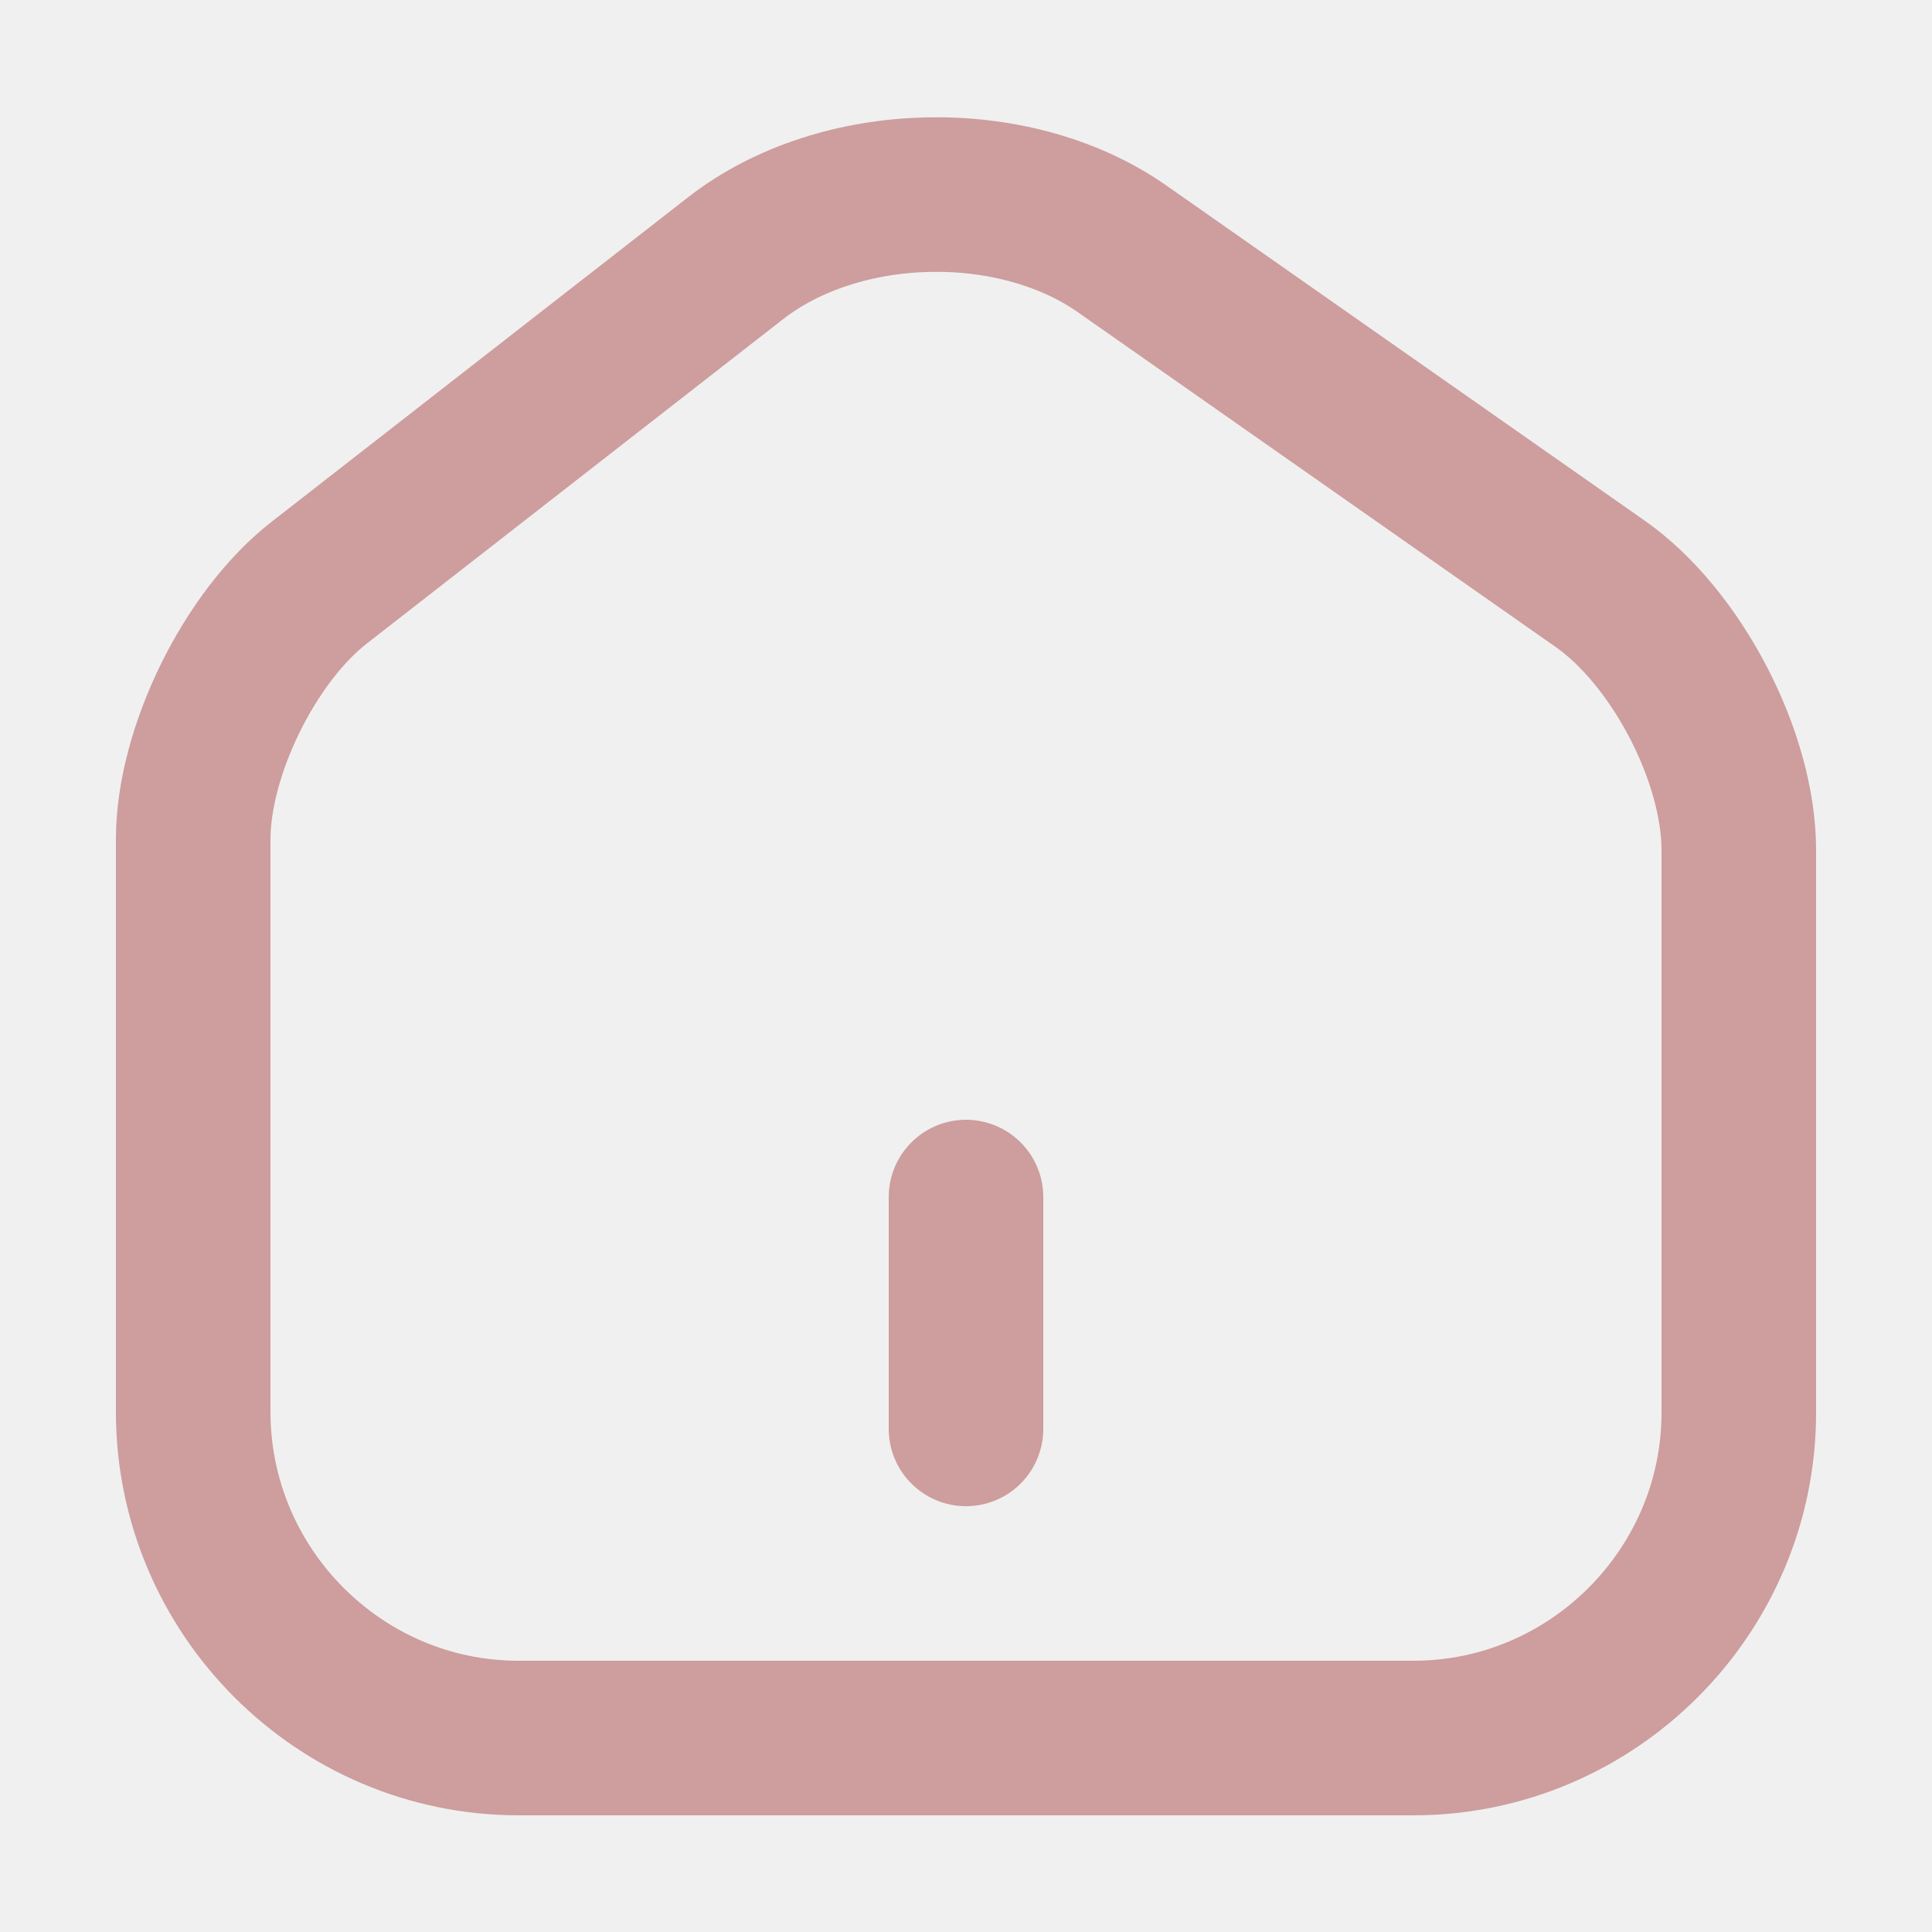
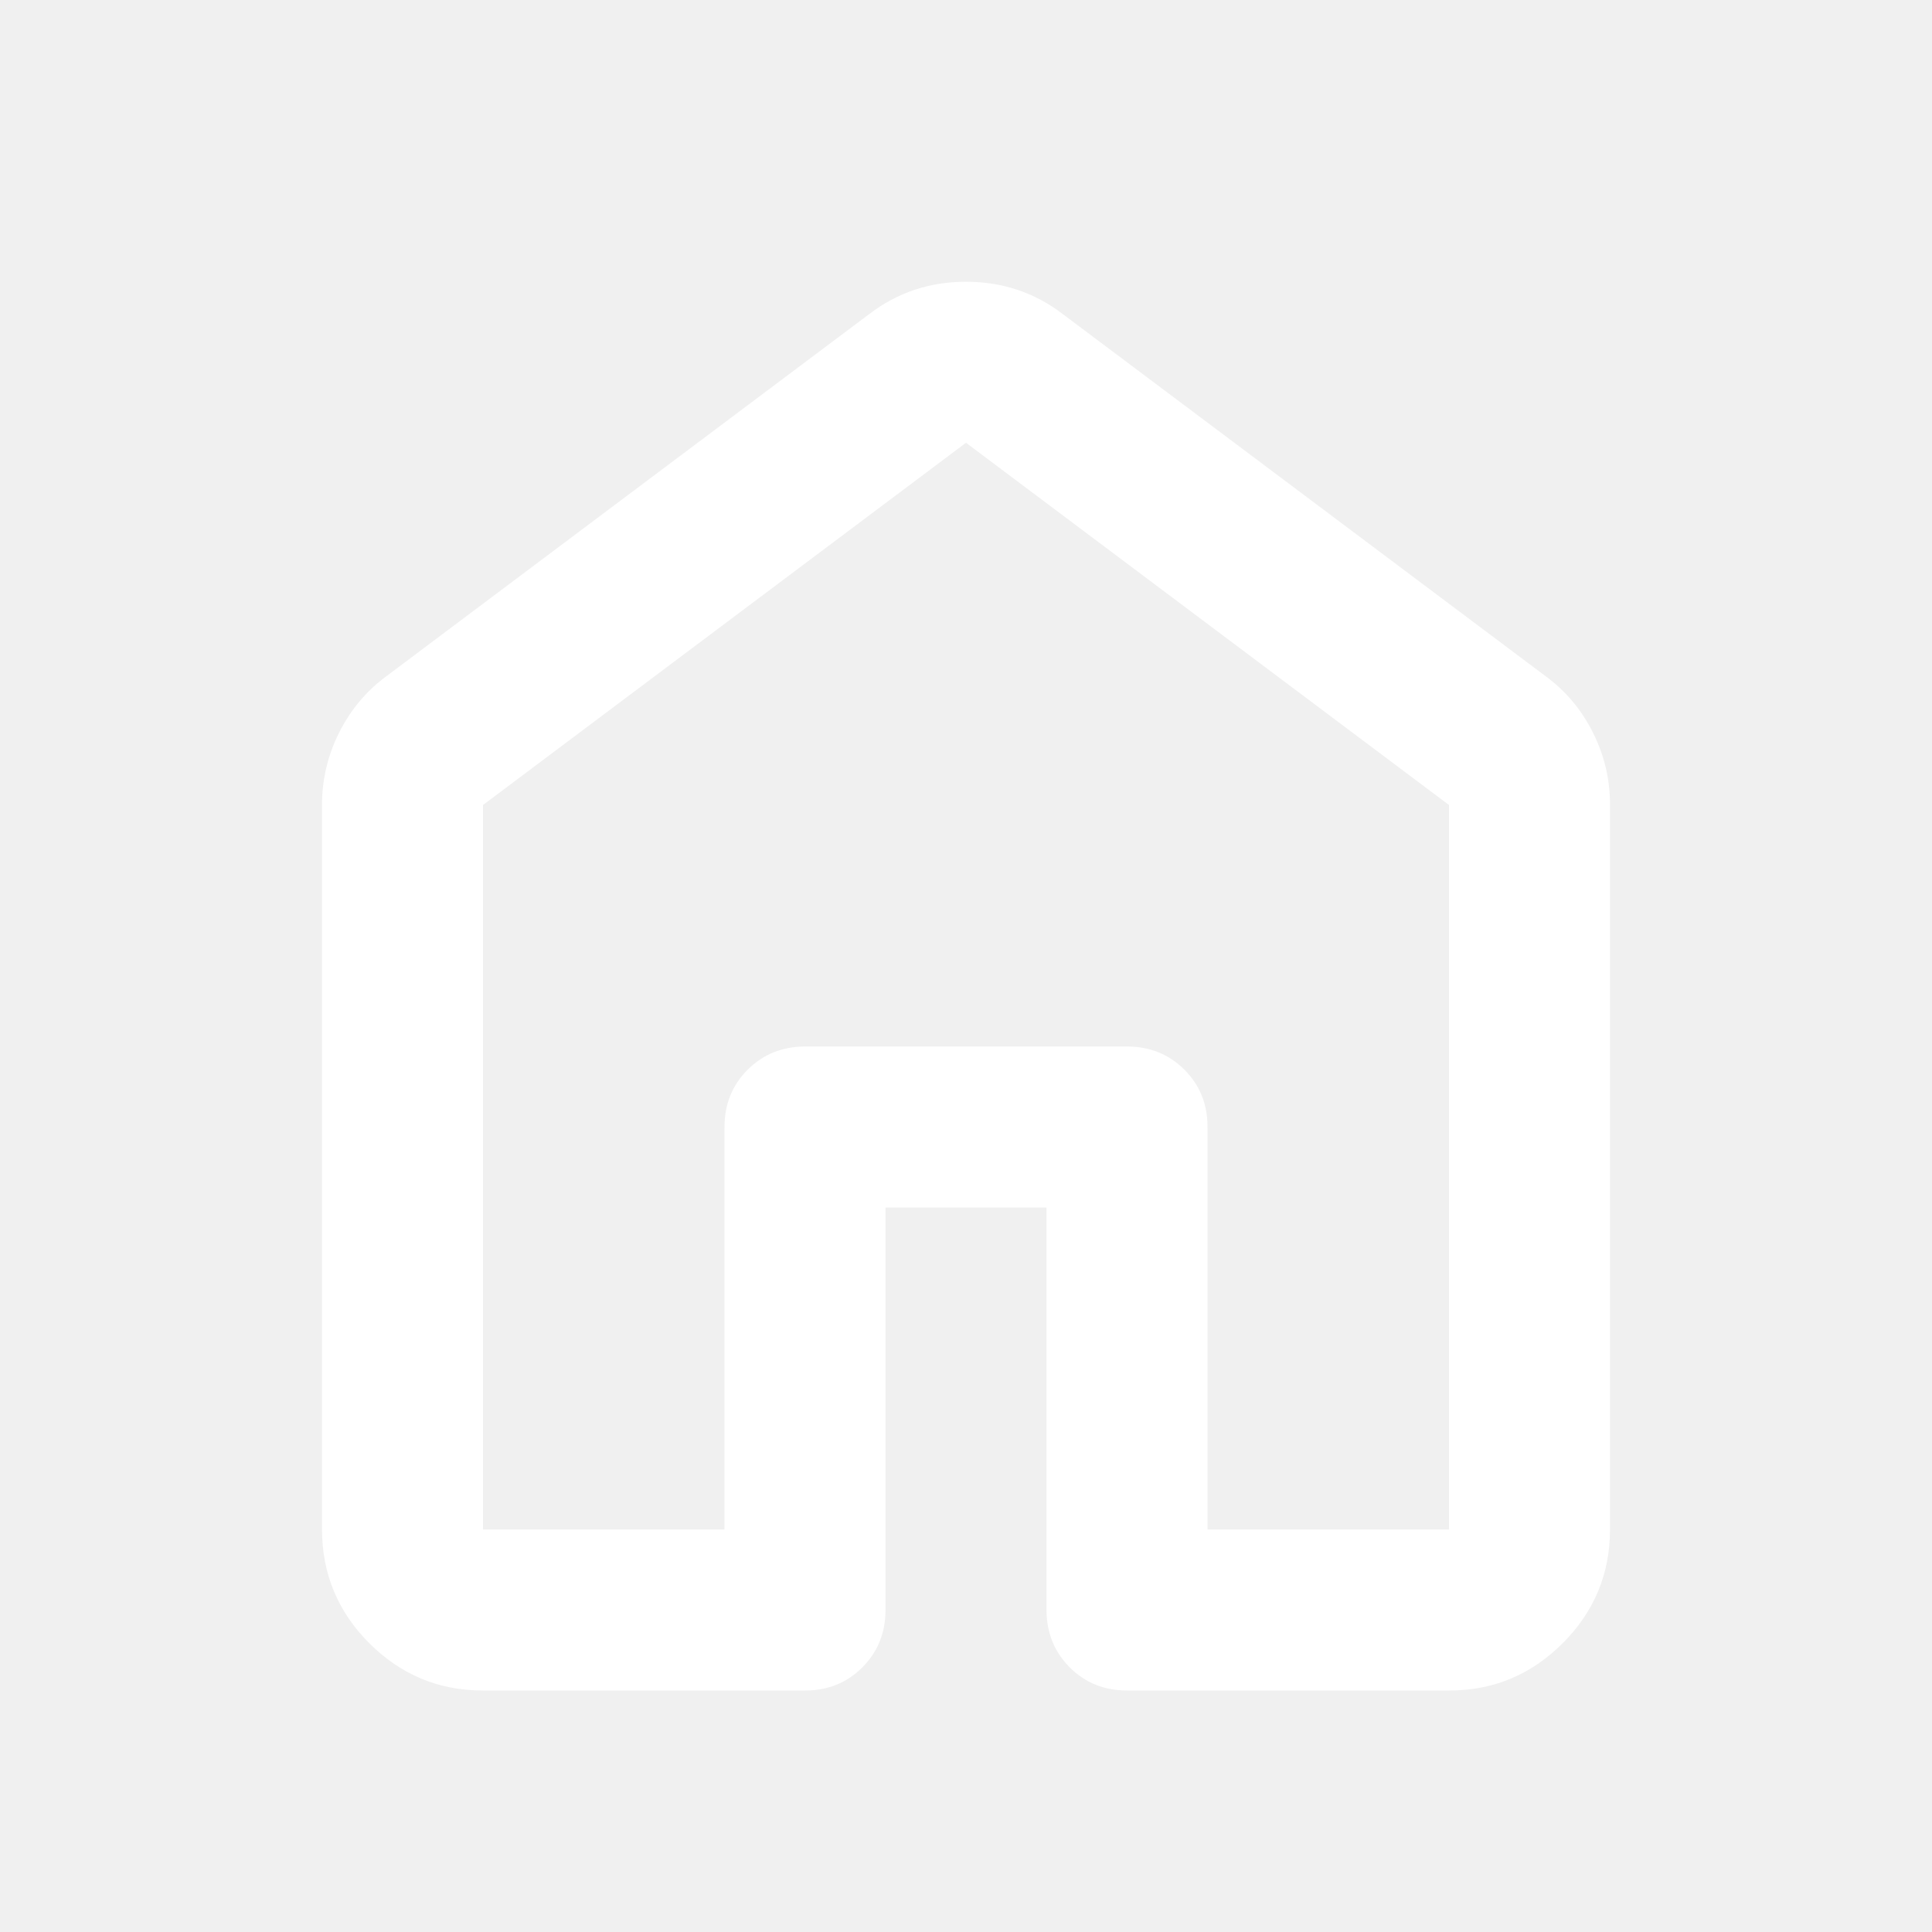
- <svg xmlns="http://www.w3.org/2000/svg" width="25" height="25" viewBox="0 0 25 25" fill="none">
-   <g id="home/linear">
-     <g id="vuesax/linear/home-2">
-       <g id="home-2">
-         <path id="Vector" d="M9.52 3.34L4.13 7.54C3.23 8.24 2.5 9.73 2.5 10.86V18.27C2.5 20.59 4.39 22.49 6.71 22.49H18.29C20.61 22.49 22.5 20.59 22.5 18.28V11C22.5 9.79 21.69 8.24 20.7 7.55L14.52 3.22C13.12 2.24 10.87 2.29 9.52 3.34Z" stroke="#CE9D9D" stroke-width="2" stroke-linecap="round" stroke-linejoin="round" />
-         <path id="Vector_2" d="M12.5 18.49V15.49" stroke="#CE9D9D" stroke-width="2" stroke-linecap="round" stroke-linejoin="round" />
-       </g>
-     </g>
-   </g>
+ <svg xmlns="http://www.w3.org/2000/svg" width="24" height="24" viewBox="0 0 24 24" fill="none">
+   <path d="M6 19H9V14C9 13.717 9.096 13.479 9.288 13.288C9.48 13.097 9.717 13.001 10 13H14C14.283 13 14.521 13.096 14.713 13.288C14.905 13.48 15.001 13.717 15 14V19H18V10L12 5.5L6 10V19ZM4 19V10C4 9.683 4.071 9.383 4.213 9.1C4.355 8.817 4.551 8.583 4.8 8.4L10.8 3.9C11.15 3.633 11.55 3.5 12 3.5C12.45 3.5 12.85 3.633 13.2 3.9L19.2 8.4C19.45 8.583 19.646 8.817 19.788 9.1C19.93 9.383 20.001 9.683 20 10V19C20 19.55 19.804 20.021 19.412 20.413C19.02 20.805 18.549 21.001 18 21H14C13.717 21 13.479 20.904 13.288 20.712C13.097 20.52 13.001 20.283 13 20V15H11V20C11 20.283 10.904 20.521 10.712 20.713C10.52 20.905 10.283 21.001 10 21H6C5.45 21 4.979 20.804 4.588 20.413C4.197 20.022 4.001 19.551 4 19Z" fill="white" />
</svg>
